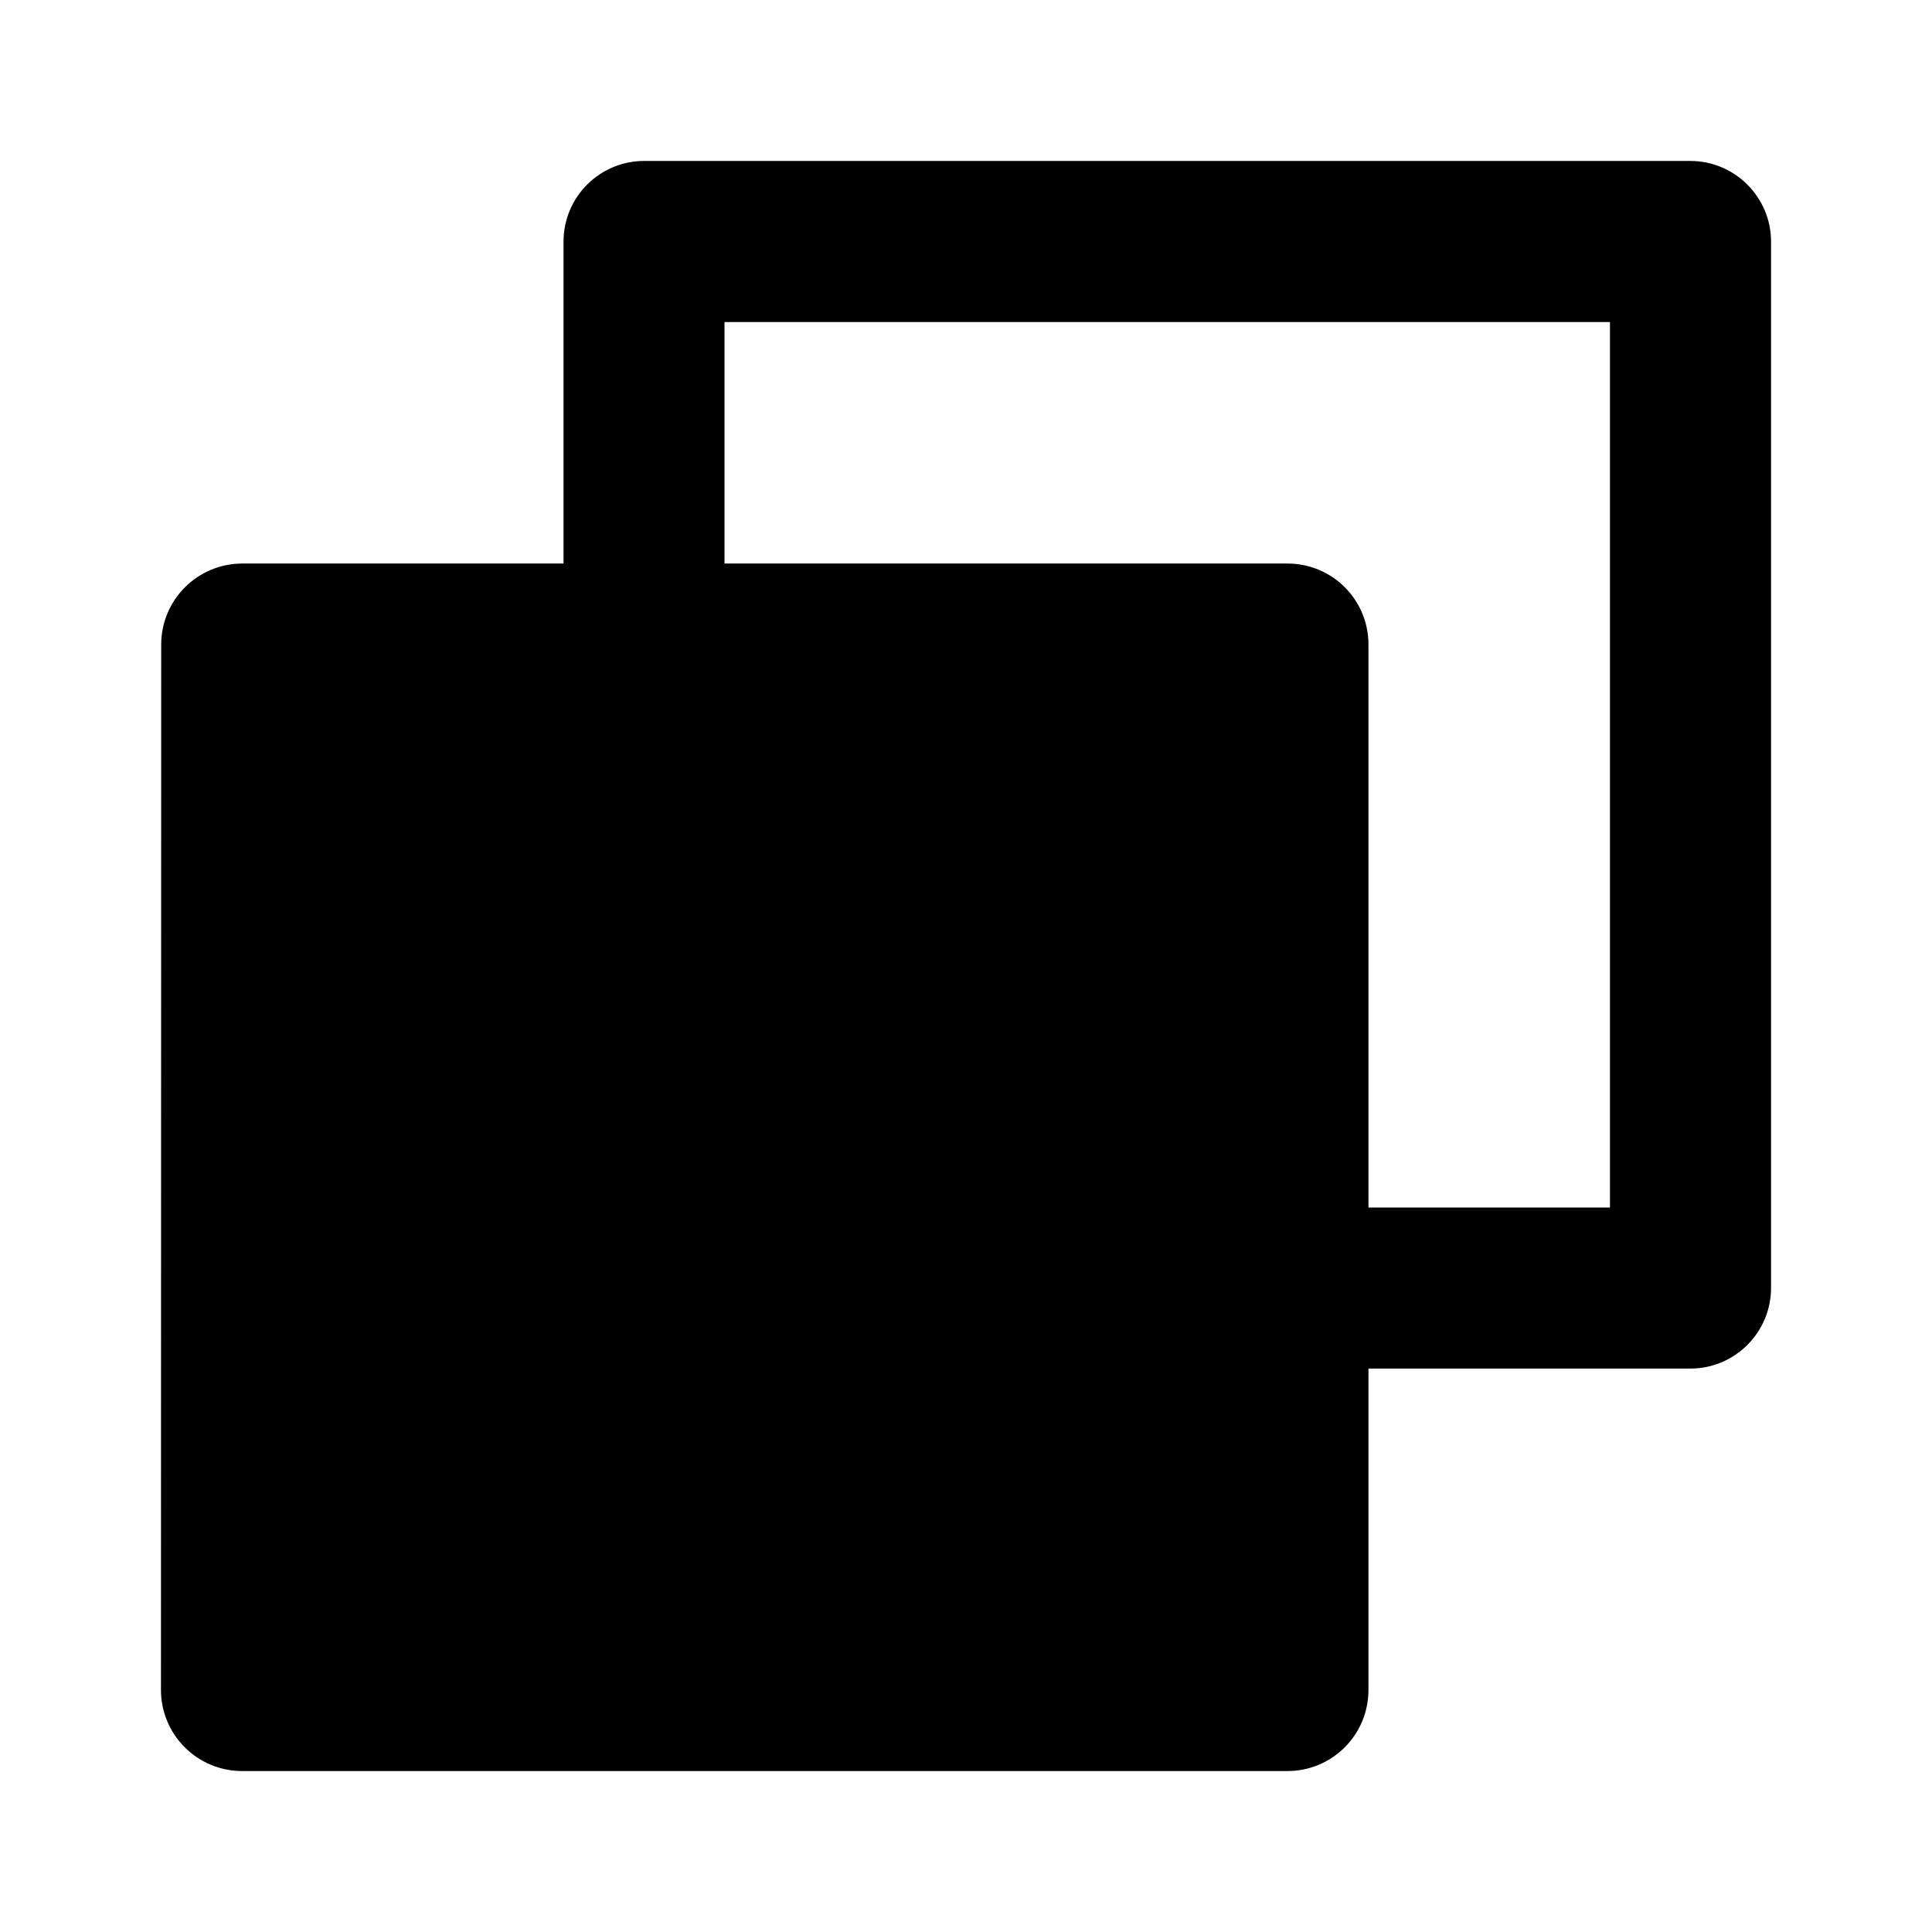
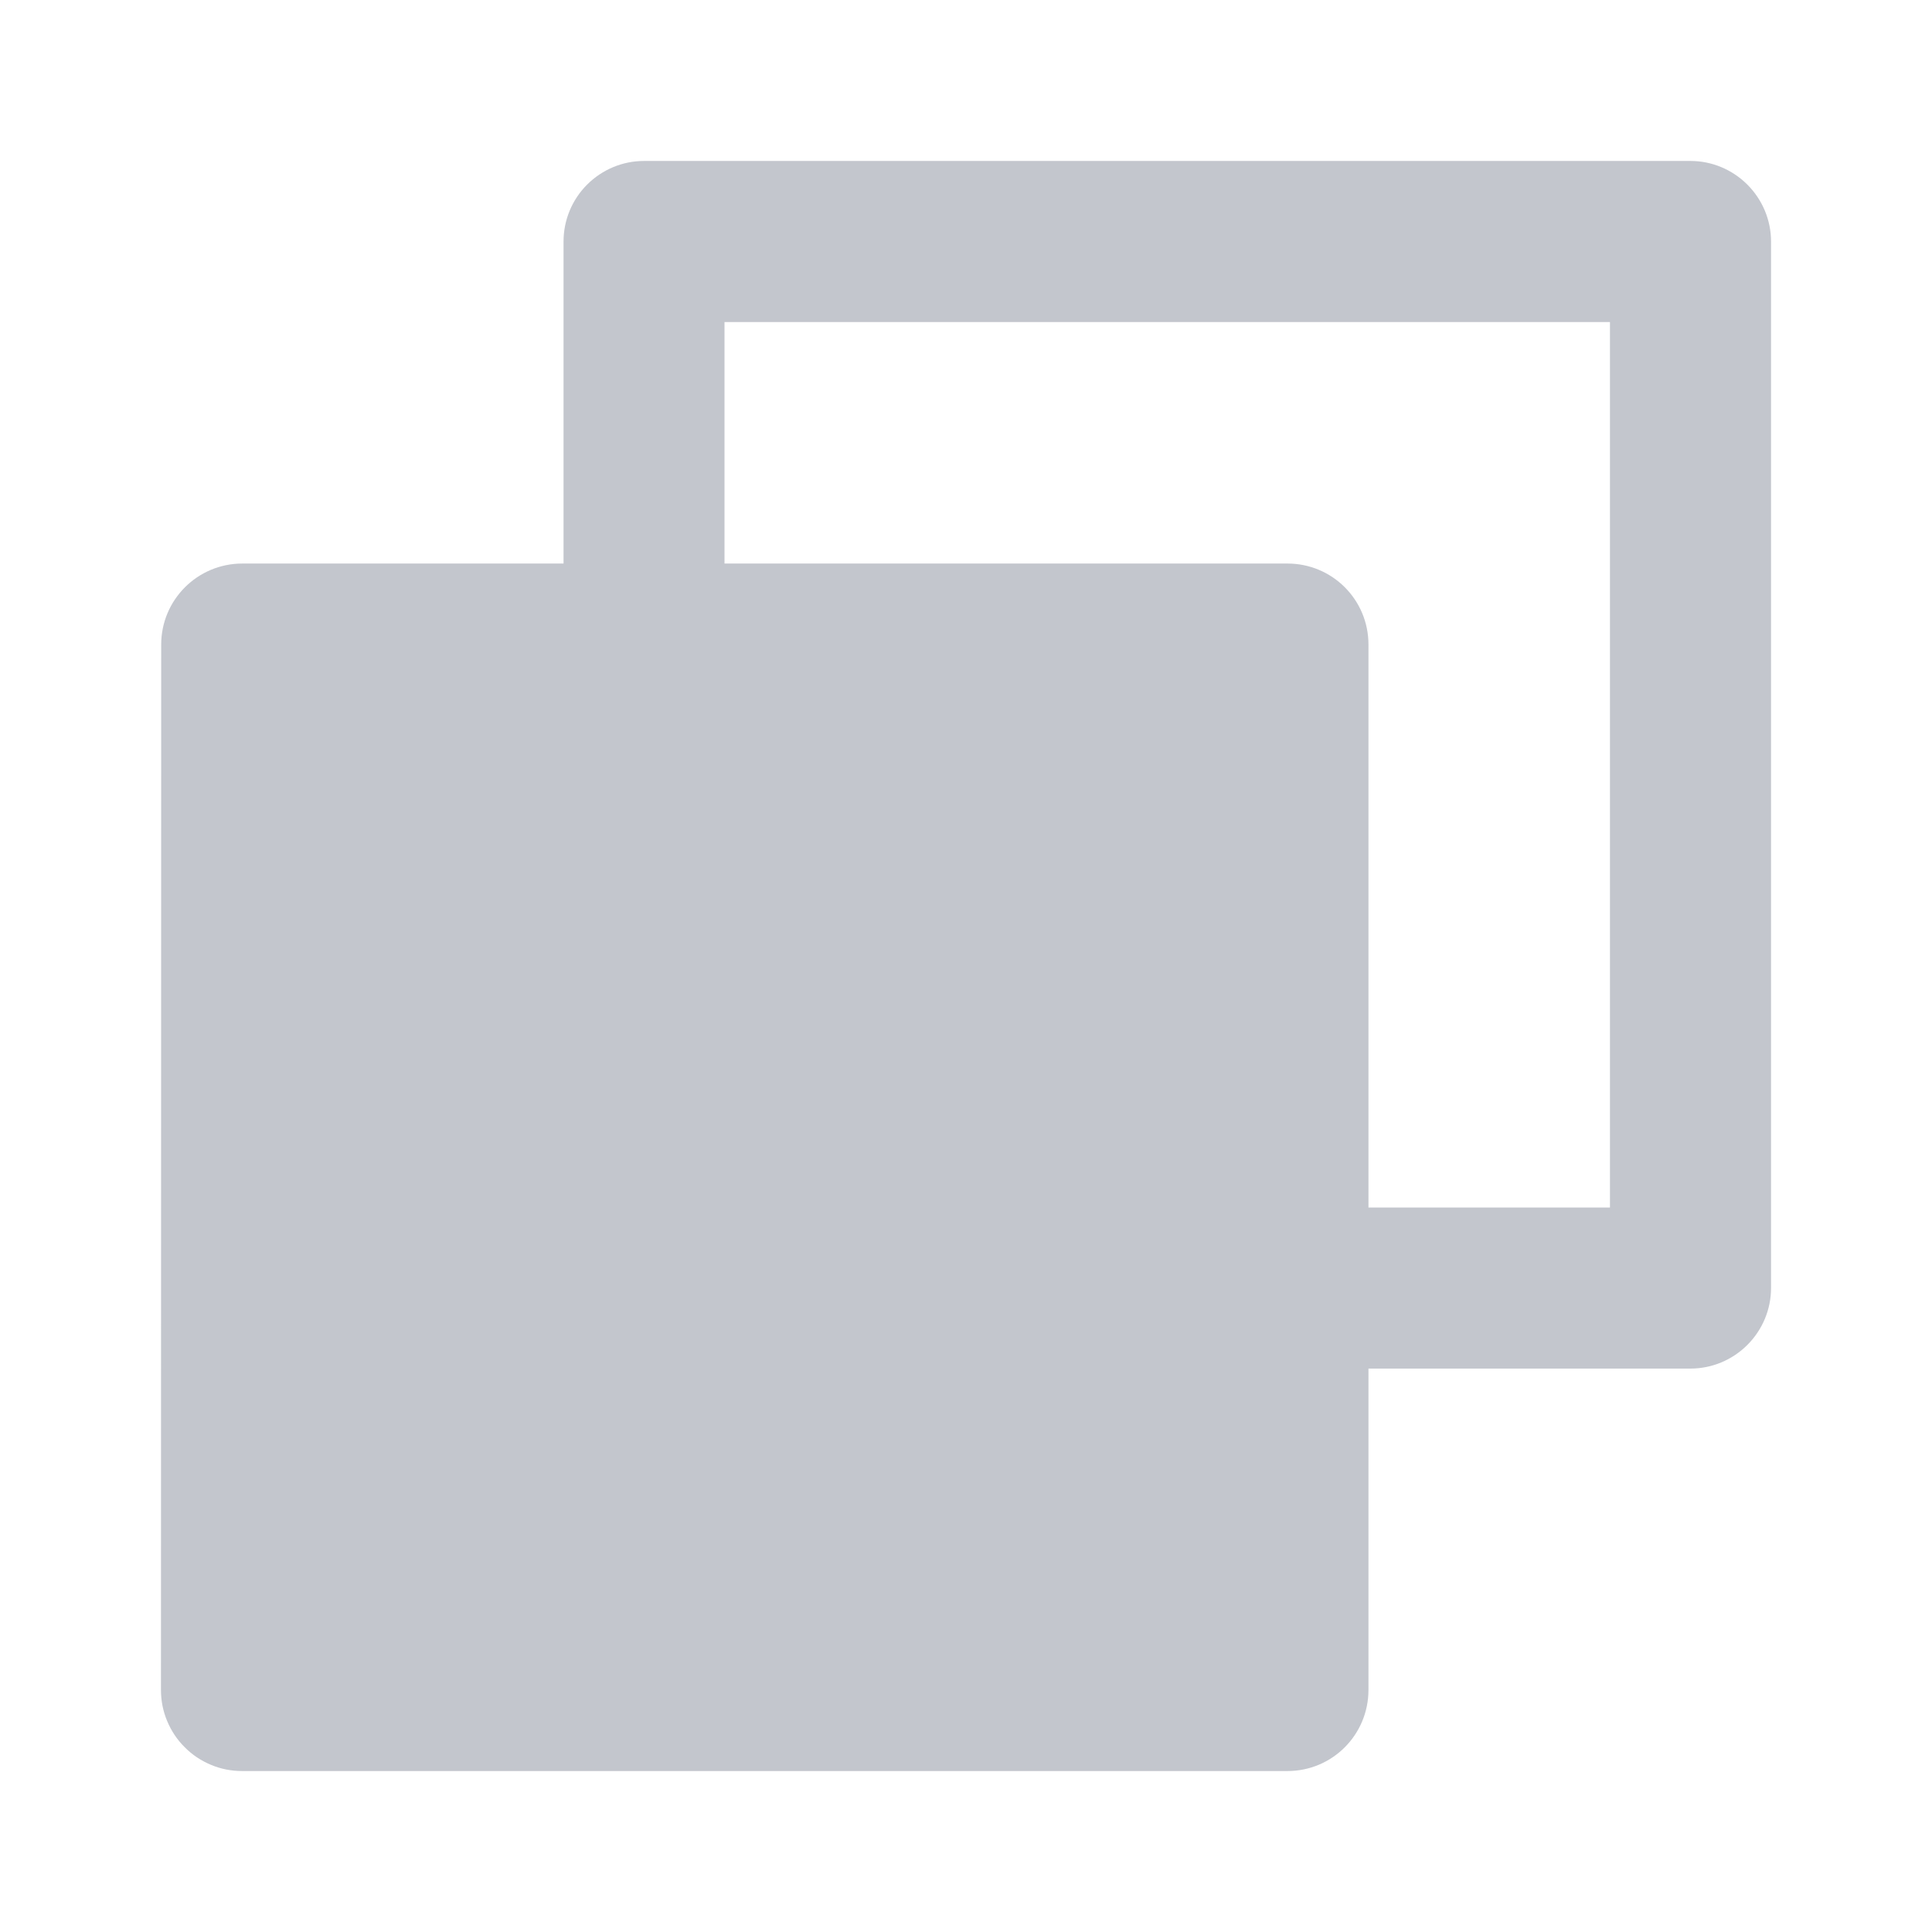
<svg xmlns="http://www.w3.org/2000/svg" viewBox="0 0 16 16">
  <g>
-     <path id="Vector" d="M4.667 4.667V2C4.667 1.823 4.737 1.654 4.862 1.529C4.987 1.404 5.156 1.333 5.333 1.333H14C14.177 1.333 14.346 1.404 14.471 1.529C14.596 1.654 14.667 1.823 14.667 2V10.667C14.667 10.844 14.596 11.013 14.471 11.138C14.346 11.263 14.177 11.334 14 11.334H11.333V13.995C11.333 14.366 11.034 14.667 10.662 14.667H2.005C1.916 14.667 1.829 14.65 1.748 14.616C1.666 14.582 1.592 14.533 1.53 14.47C1.467 14.408 1.418 14.334 1.384 14.252C1.35 14.171 1.333 14.084 1.333 13.995L1.335 5.338C1.335 4.968 1.635 4.667 2.007 4.667H4.667ZM6 4.667H10.662C11.033 4.667 11.333 4.966 11.333 5.338V10H13.333V2.667H6V4.667Z" />
+     <path id="Vector" d="M4.667 4.667V2C4.667 1.823 4.737 1.654 4.862 1.529C4.987 1.404 5.156 1.333 5.333 1.333H14C14.177 1.333 14.346 1.404 14.471 1.529C14.596 1.654 14.667 1.823 14.667 2V10.667C14.667 10.844 14.596 11.013 14.471 11.138C14.346 11.263 14.177 11.334 14 11.334H11.333V13.995C11.333 14.366 11.034 14.667 10.662 14.667H2.005C1.916 14.667 1.829 14.65 1.748 14.616C1.666 14.582 1.592 14.533 1.53 14.47C1.467 14.408 1.418 14.334 1.384 14.252C1.35 14.171 1.333 14.084 1.333 13.995L1.335 5.338C1.335 4.968 1.635 4.667 2.007 4.667H4.667ZM6 4.667H10.662C11.033 4.667 11.333 4.966 11.333 5.338V10H13.333V2.667H6V4.667Z" fill="#C3C6CD" />
  </g>
</svg>
